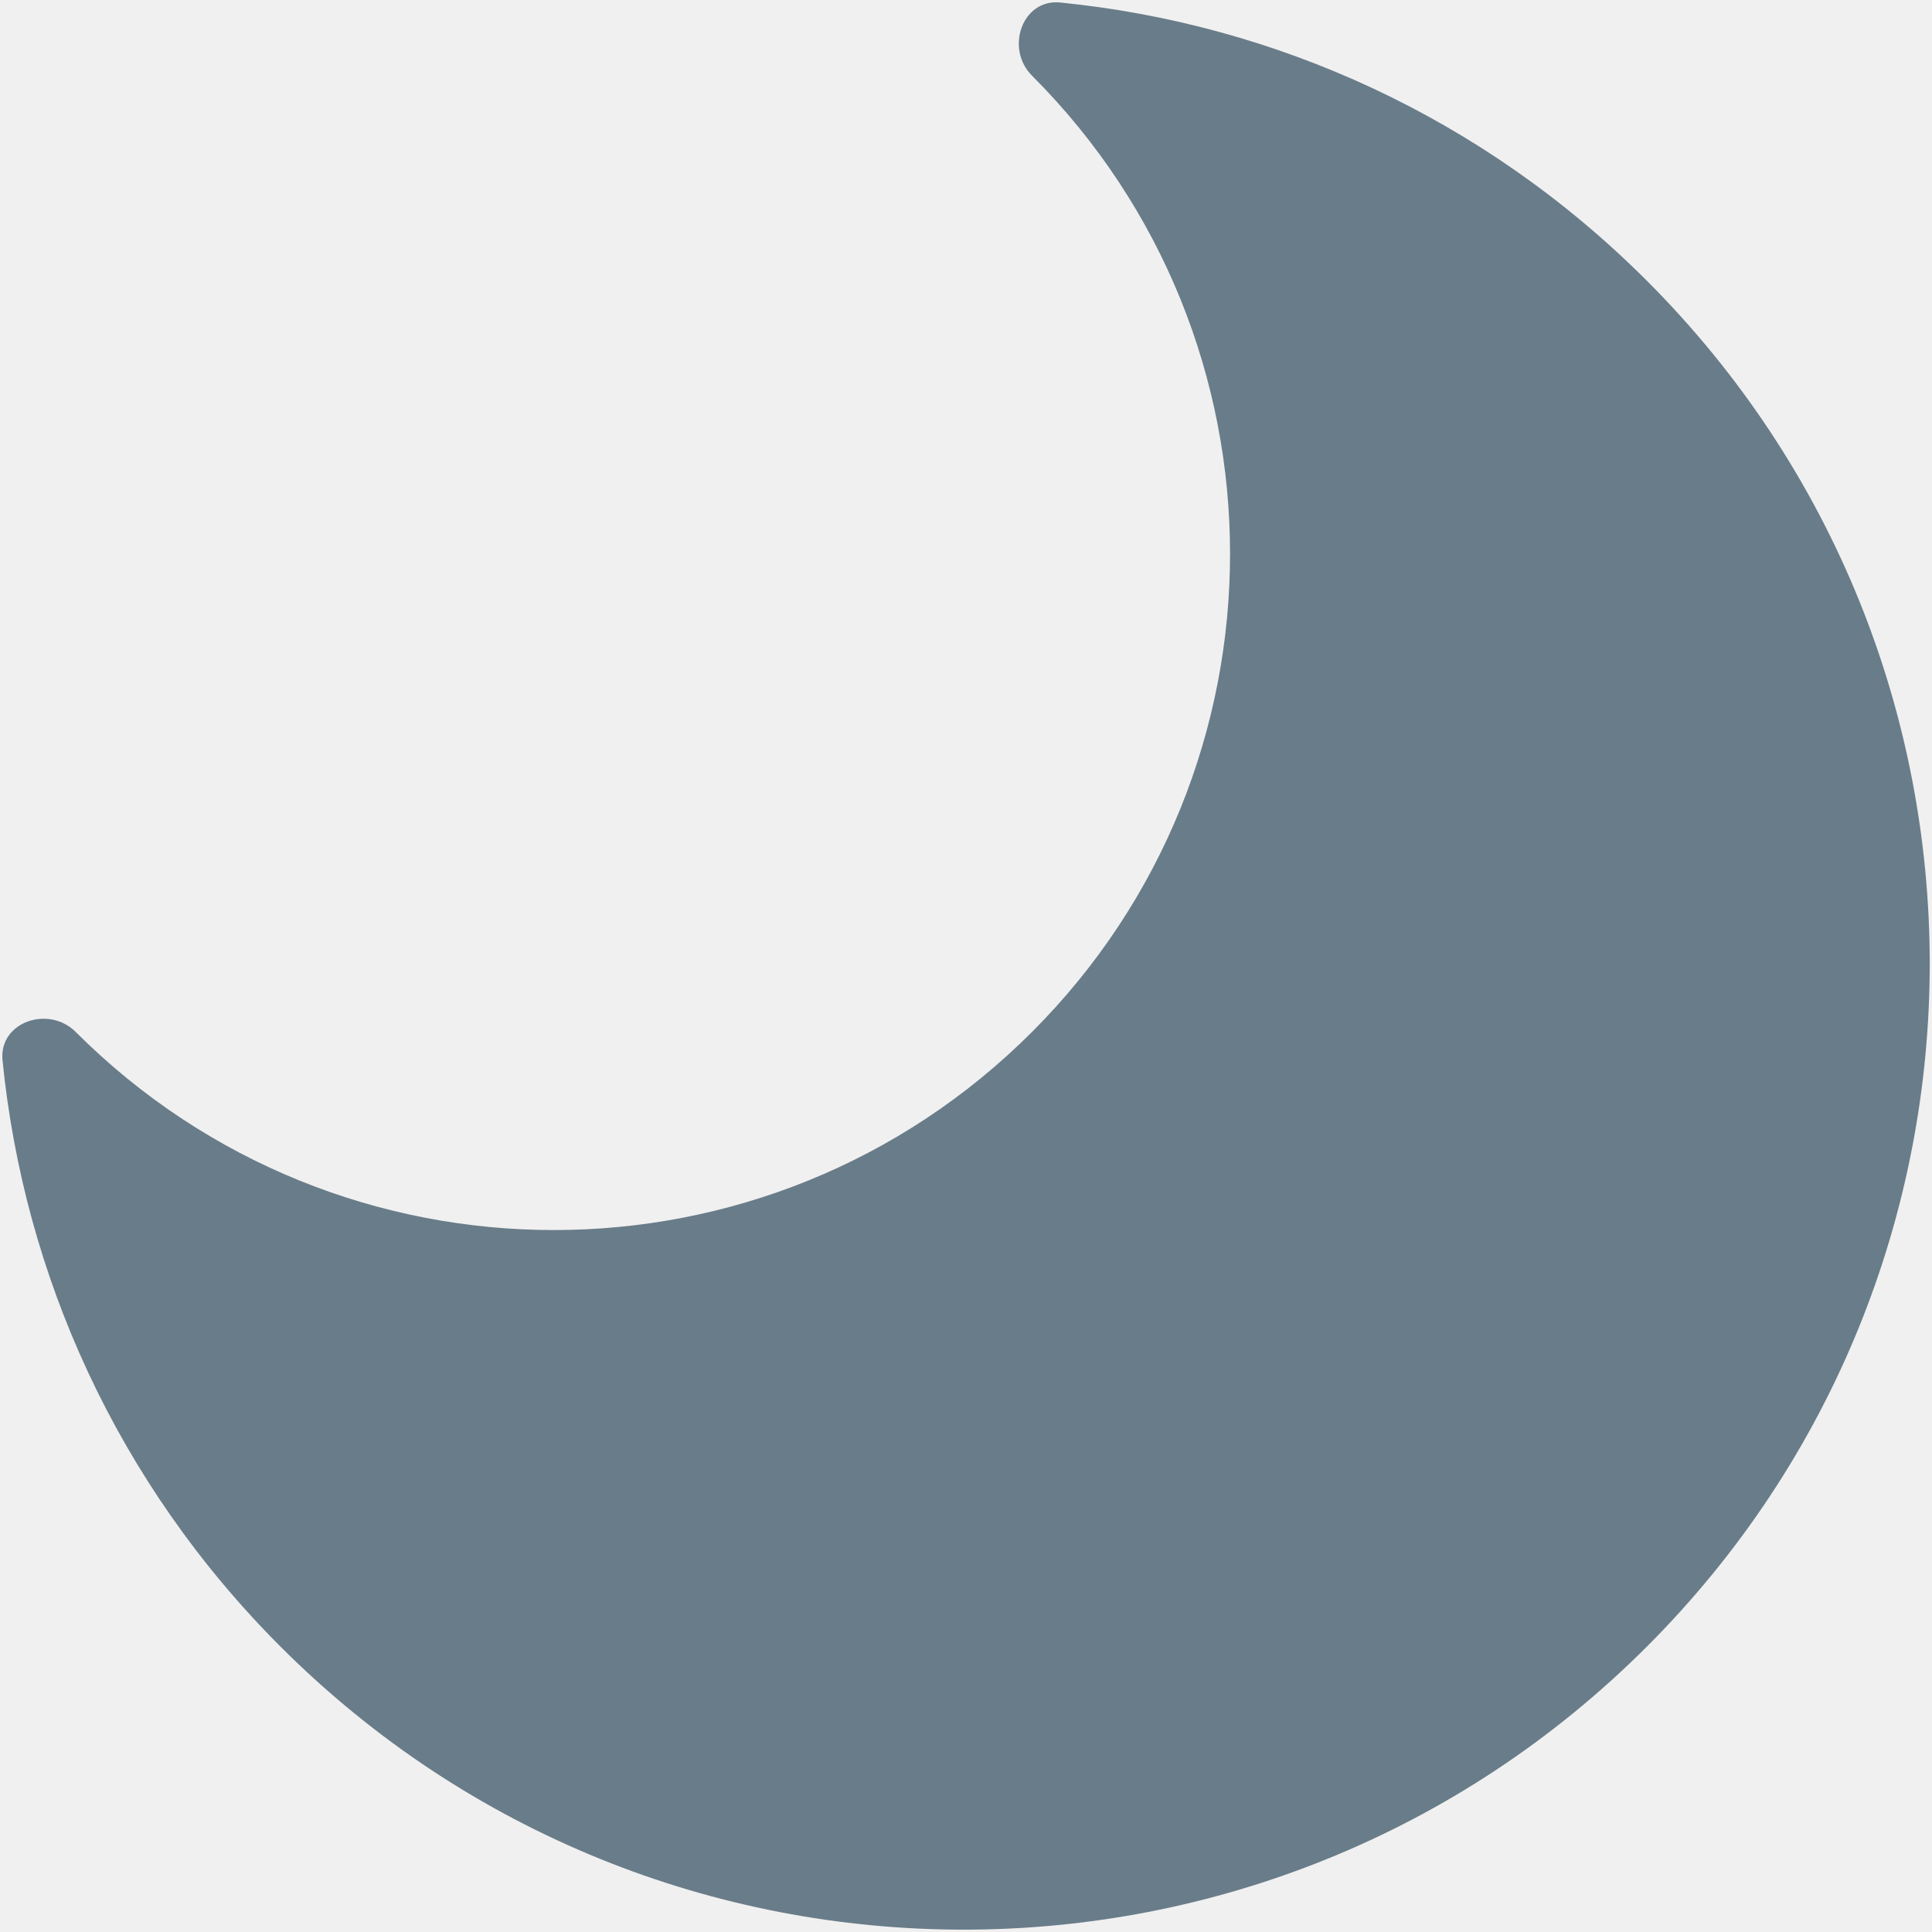
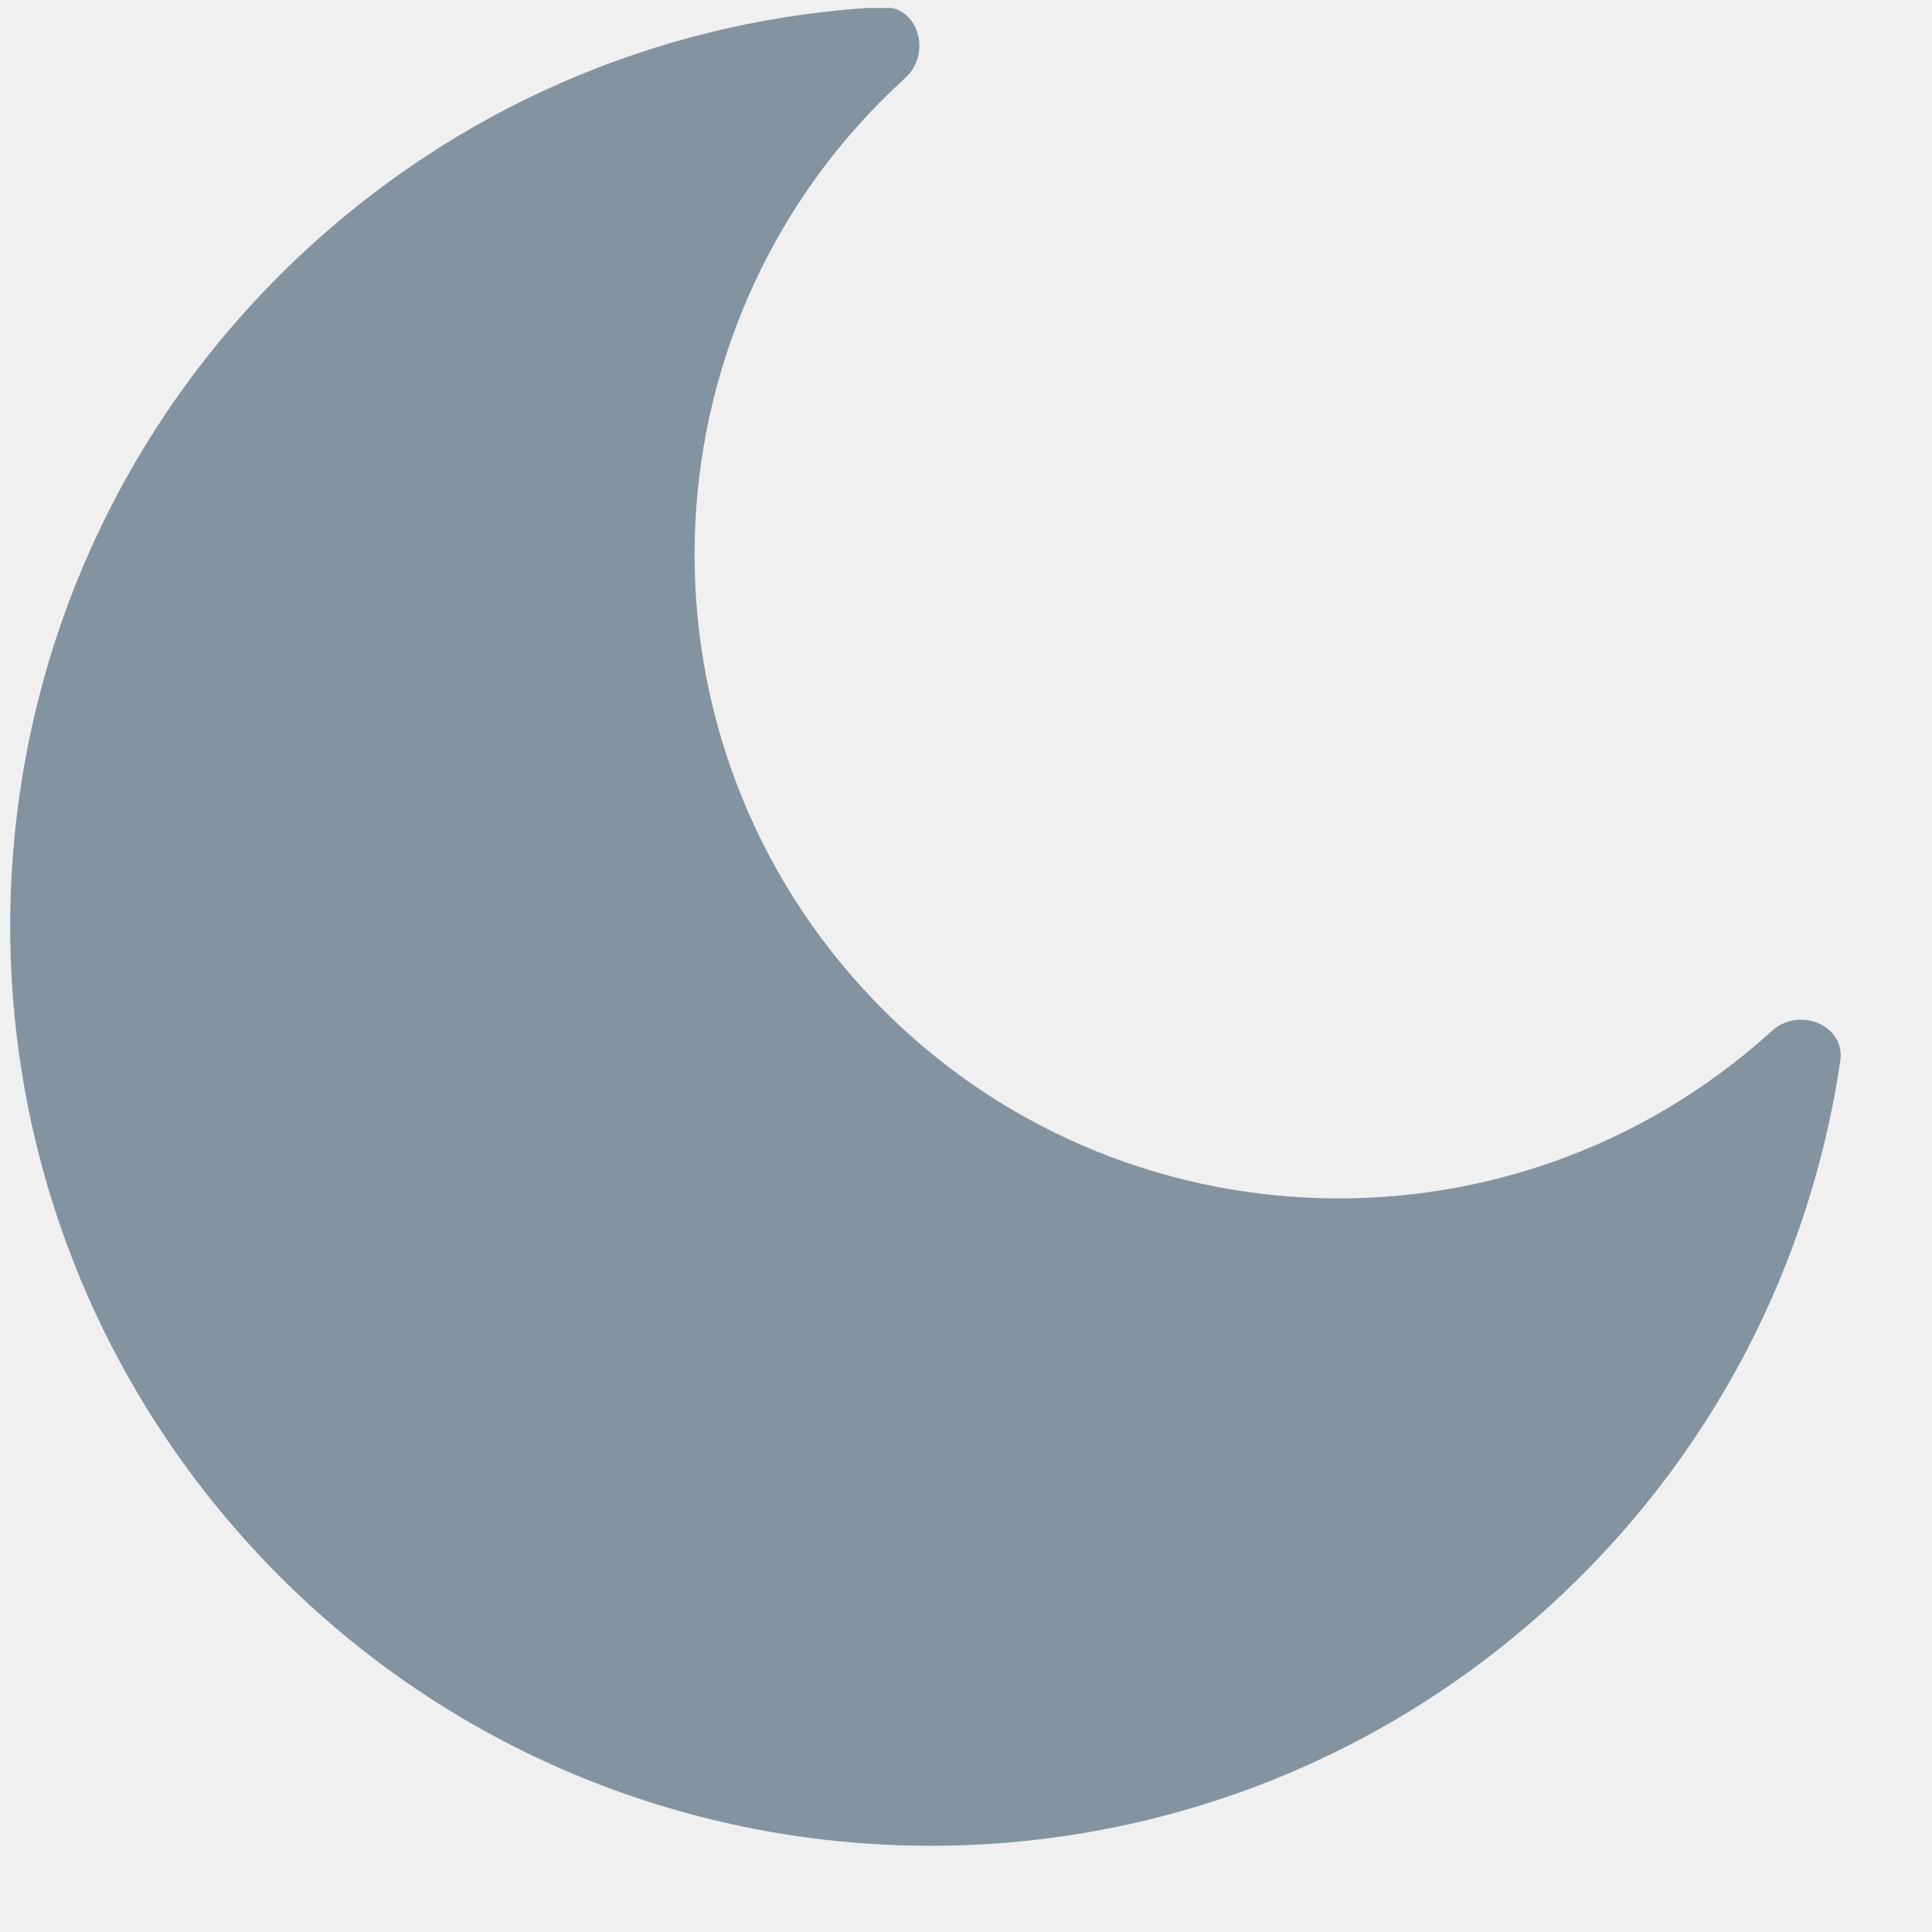
- <svg xmlns="http://www.w3.org/2000/svg" width="20" height="20" viewBox="0 0 20 20" fill="none">
-   <path d="M10.683 10.683C13.417 7.949 13.417 3.517 10.683 0.783C10.403 0.503 10.581 -0.014 10.976 0.026C13.192 0.247 15.349 1.207 17.047 2.905C20.953 6.81 20.953 13.142 17.047 17.047C13.142 20.952 6.81 20.952 2.905 17.047C1.207 15.349 0.247 13.192 0.026 10.975C-0.013 10.58 0.503 10.402 0.784 10.683C3.518 13.417 7.95 13.417 10.683 10.683Z" fill="#697C89" />
+ <svg xmlns="http://www.w3.org/2000/svg" width="21" height="21" viewBox="0 0 21 21" fill="none">
+   <g clip-path="url(#clip0_1_12)">
+     <path d="M9.371 10.736C11.972 13.596 16.4 13.806 19.26 11.205C19.553 10.938 20.061 11.14 20.003 11.533C19.677 13.736 18.616 15.845 16.839 17.461C12.753 21.177 6.429 20.877 2.713 16.791C-1.003 12.705 -0.703 6.381 3.383 2.665C5.16 1.049 7.36 0.193 9.584 0.077C9.981 0.056 10.134 0.58 9.84 0.847C6.98 3.449 6.77 7.876 9.371 10.736Z" fill="#8394A0" />
+   </g>
+   <defs>
+     <clipPath id="clip0_1_12">
+       <rect width="20" height="20" fill="white" transform="translate(0.0860901 0.0860939)" />
+     </clipPath>
+   </defs>
</svg>
